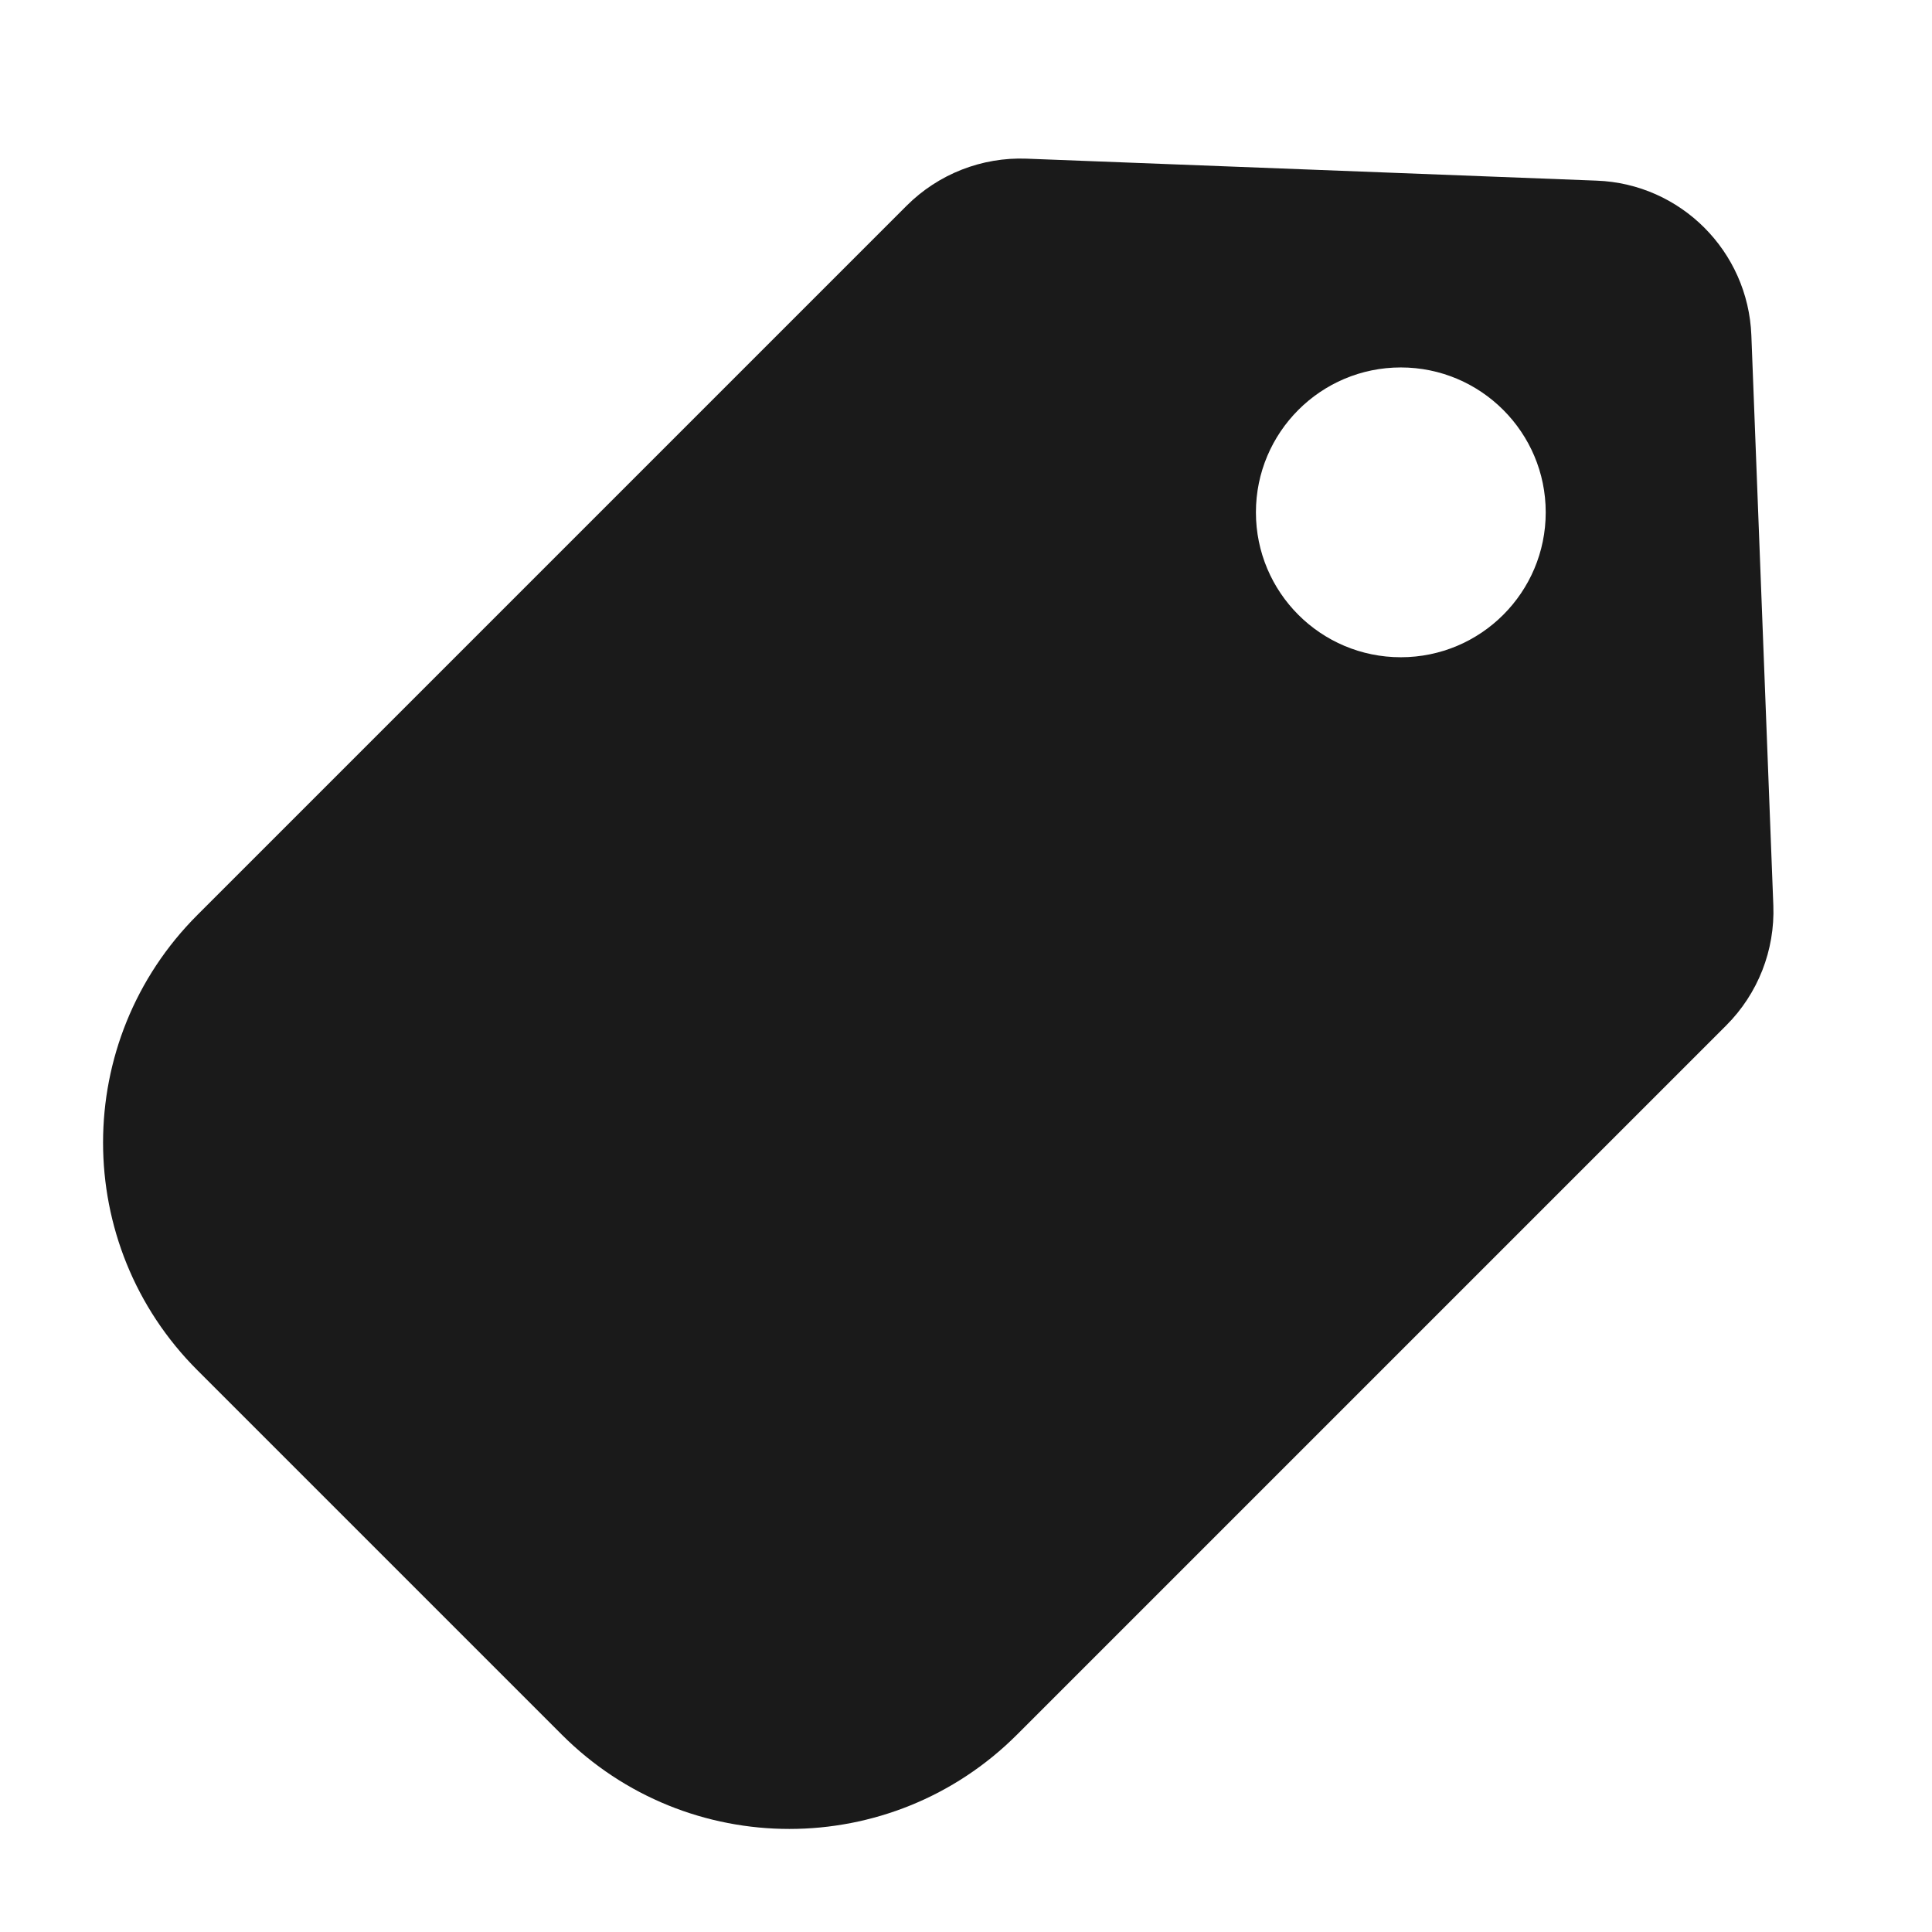
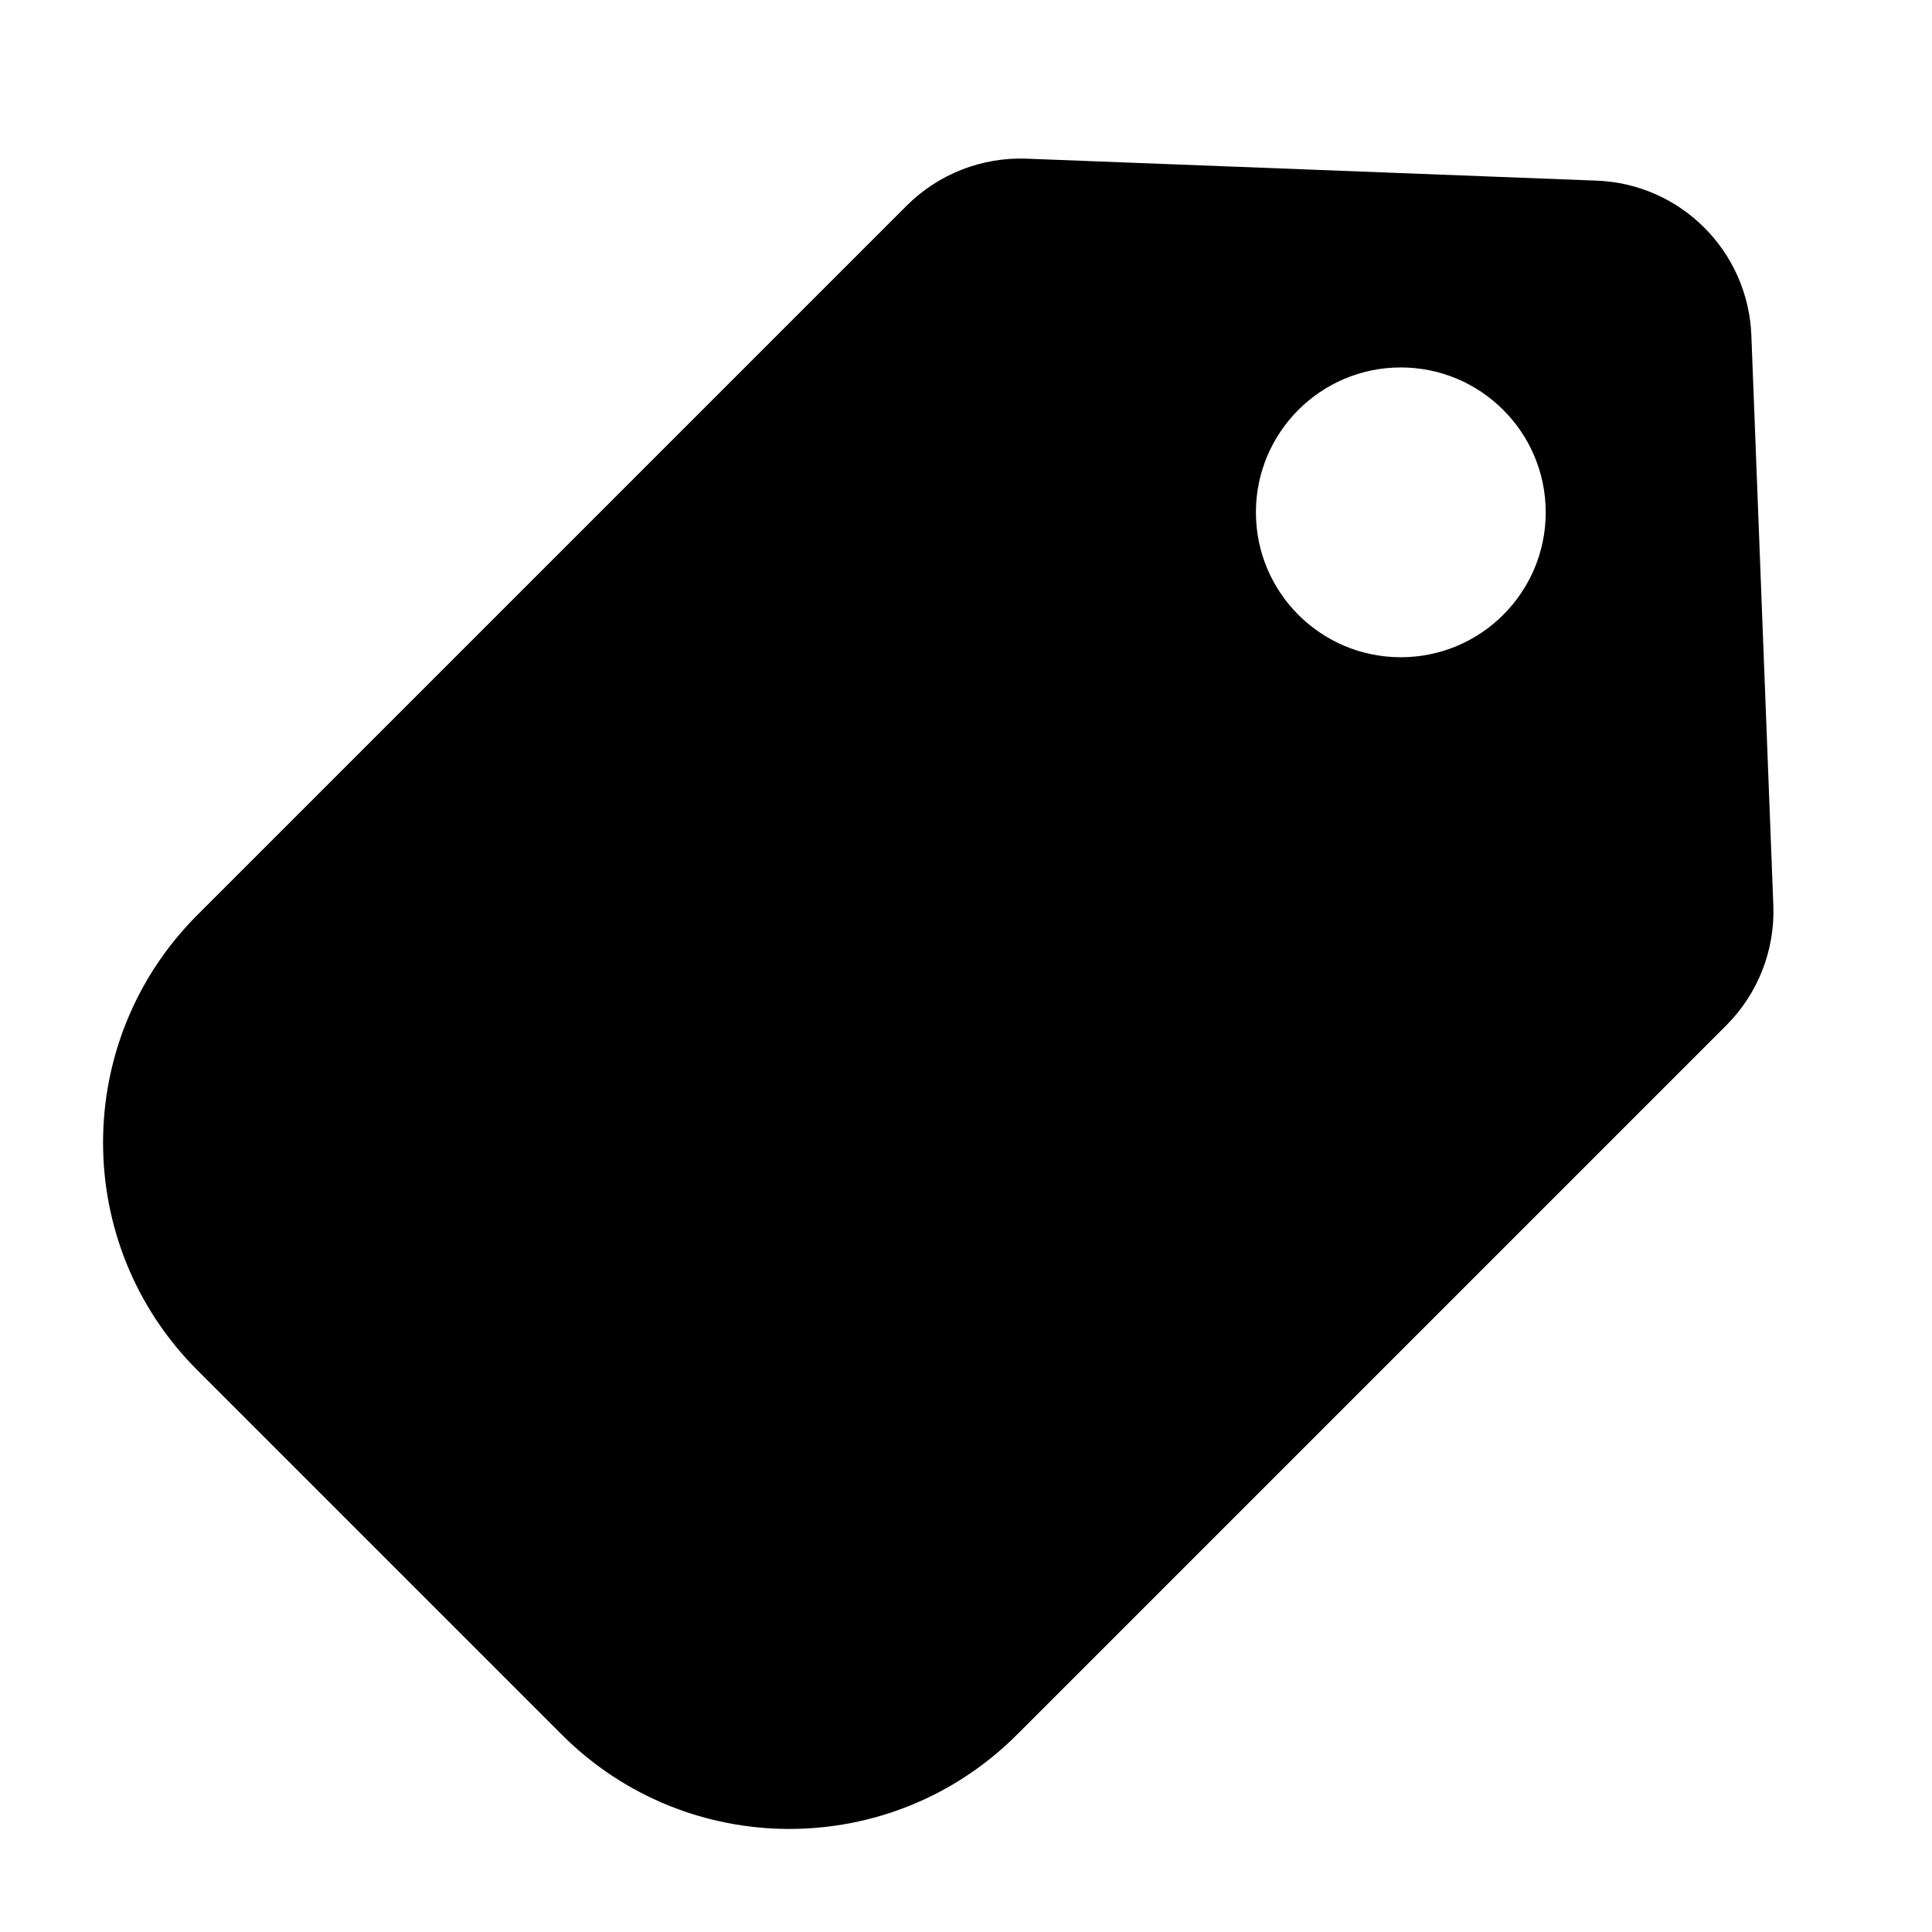
<svg xmlns="http://www.w3.org/2000/svg" width="16" height="16" viewBox="0 0 16 16" fill="none">
-   <path fill-rule="evenodd" clip-rule="evenodd" d="M1.635 7.577C0.593 8.618 0.593 10.307 1.635 11.348L4.652 14.365C5.693 15.407 7.381 15.407 8.423 14.365L14.296 8.492C14.559 8.229 14.7 7.869 14.686 7.498L14.504 2.777C14.477 2.081 13.919 1.522 13.223 1.496L8.502 1.314C8.131 1.3 7.771 1.441 7.508 1.704L1.635 7.577ZM11.601 5.443C12.263 5.443 12.801 4.906 12.801 4.243C12.801 3.581 12.263 3.043 11.601 3.043C10.938 3.043 10.401 3.581 10.401 4.243C10.401 4.906 10.938 5.443 11.601 5.443Z" fill="#1A1A1A" />
+   <path fill-rule="evenodd" clip-rule="evenodd" d="M1.635 7.577C0.593 8.618 0.593 10.307 1.635 11.348L4.652 14.365C5.693 15.407 7.381 15.407 8.423 14.365L14.296 8.492C14.559 8.229 14.7 7.869 14.686 7.498L14.504 2.777C14.477 2.081 13.919 1.522 13.223 1.496L8.502 1.314C8.131 1.3 7.771 1.441 7.508 1.704L1.635 7.577ZM11.601 5.443C12.263 5.443 12.801 4.906 12.801 4.243C12.801 3.581 12.263 3.043 11.601 3.043C10.938 3.043 10.401 3.581 10.401 4.243C10.401 4.906 10.938 5.443 11.601 5.443Z" fill="currentColor" />
</svg>
